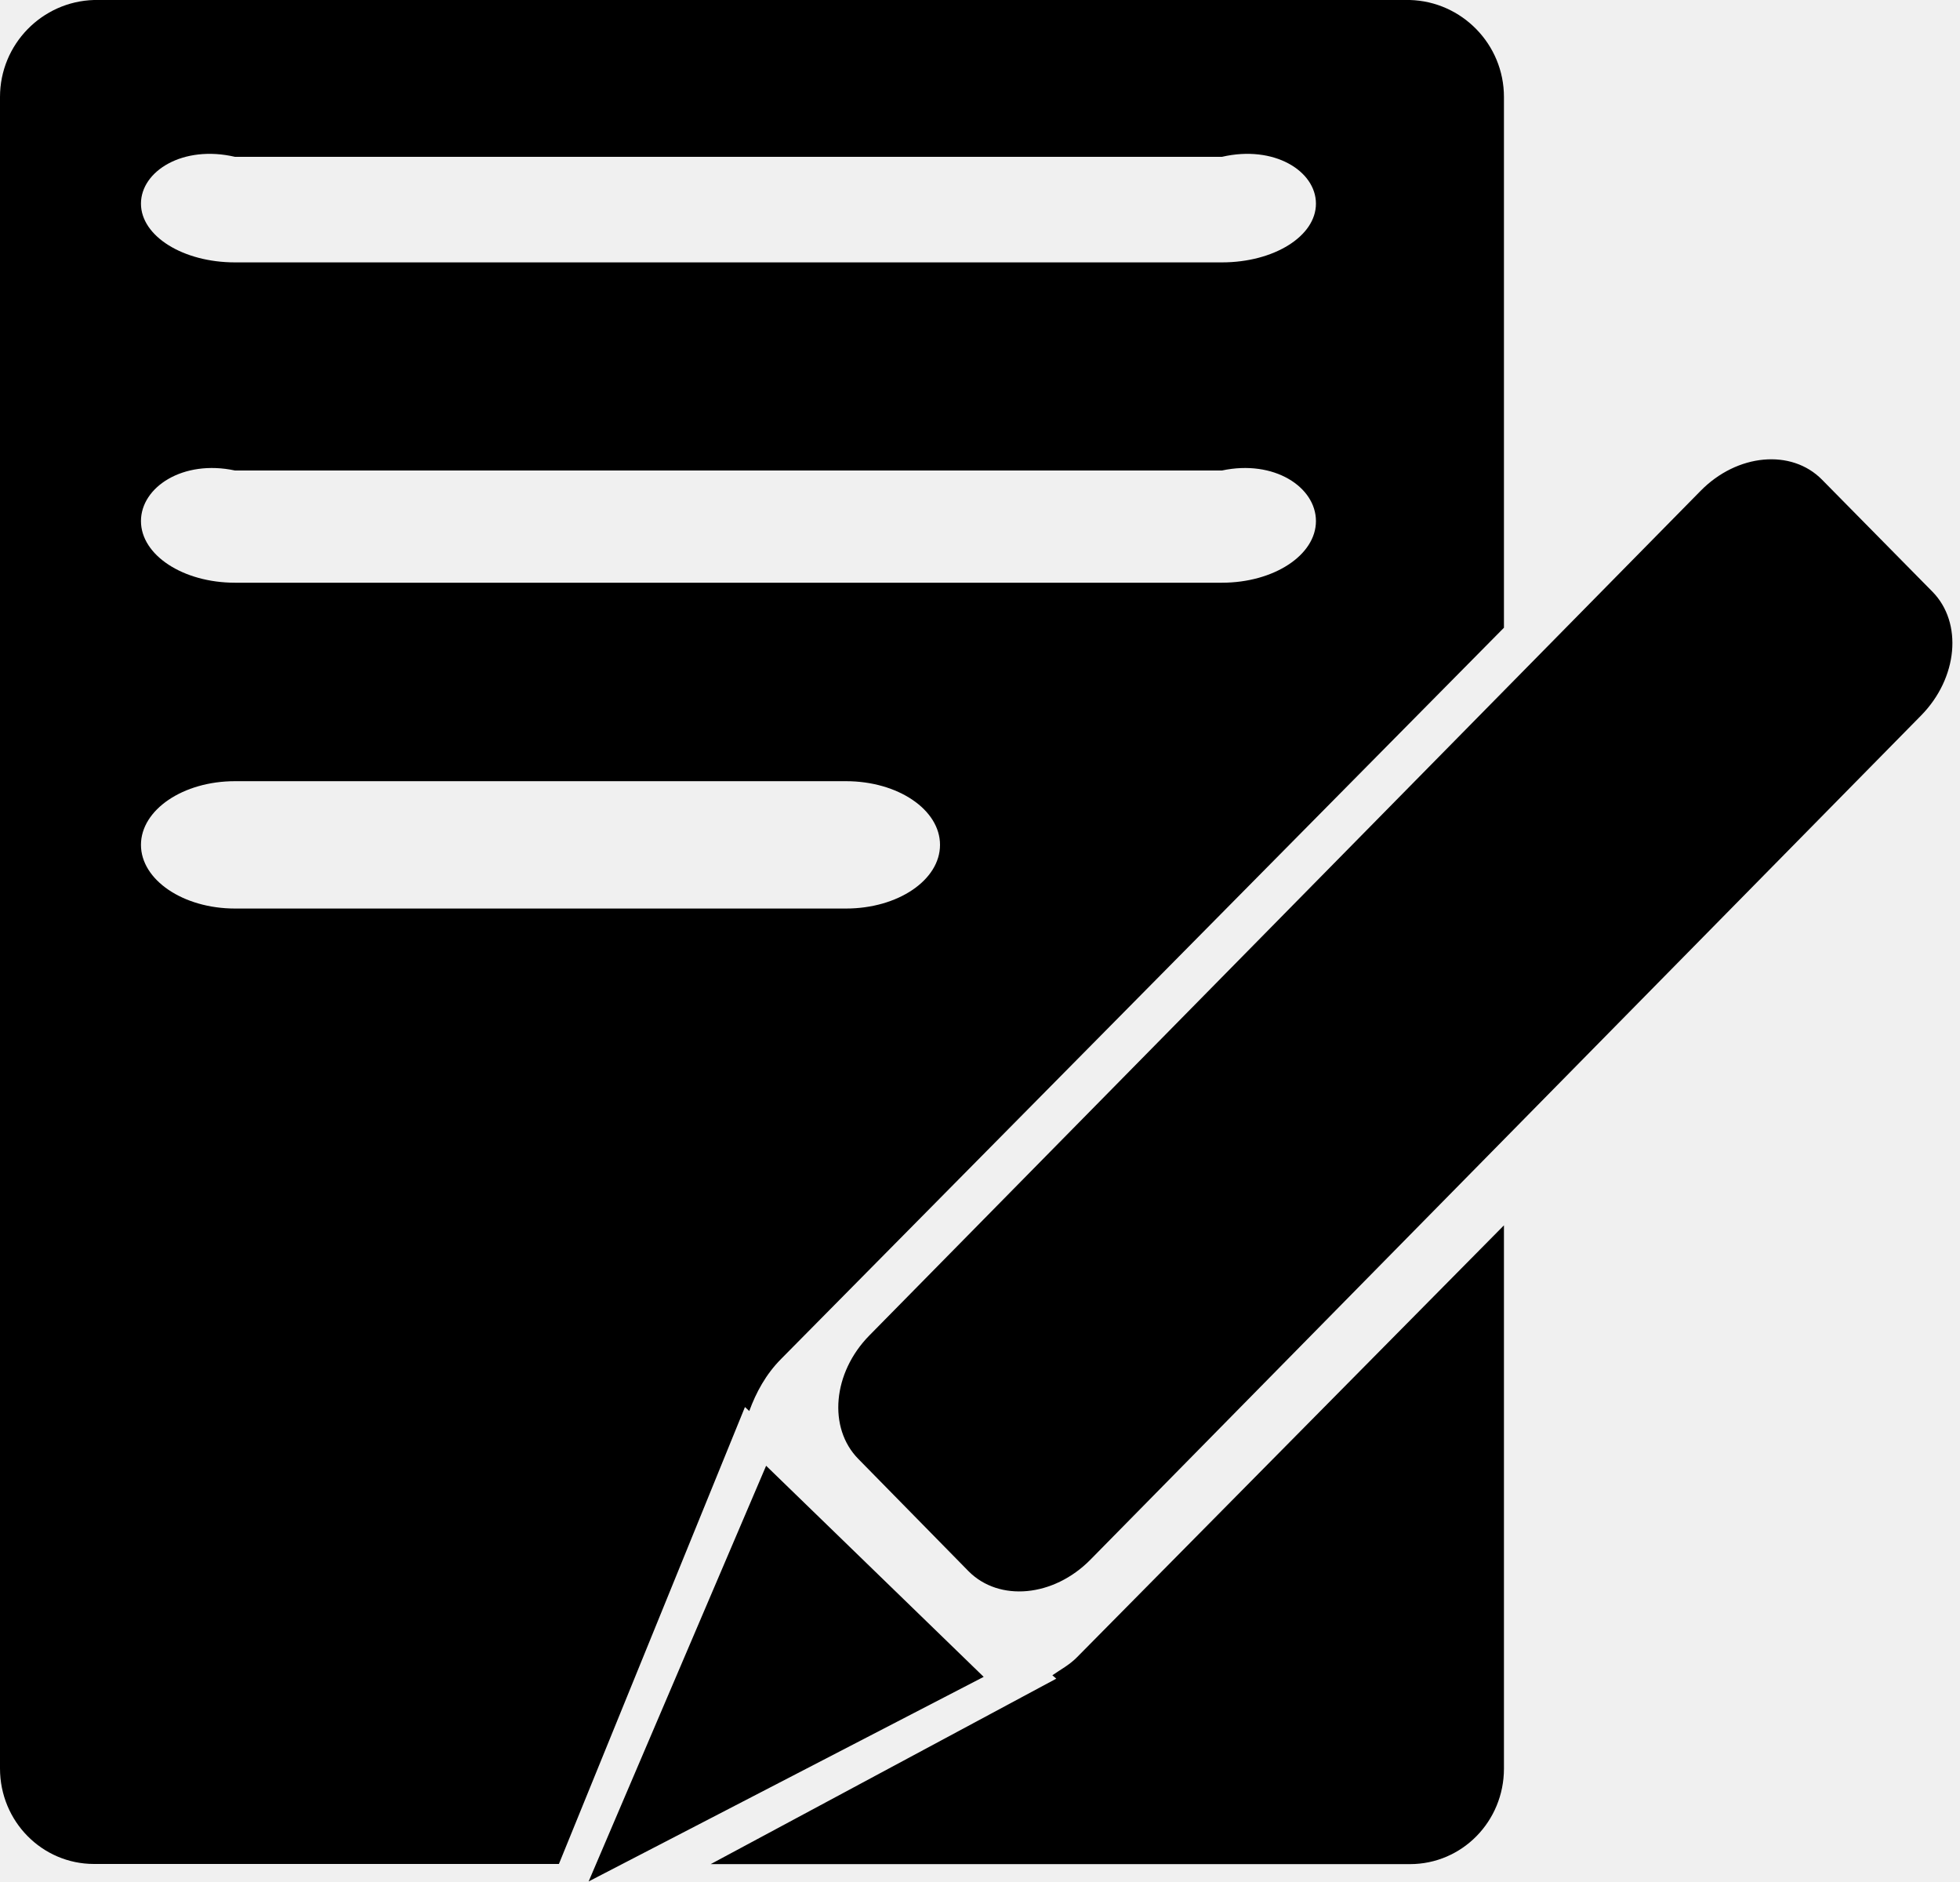
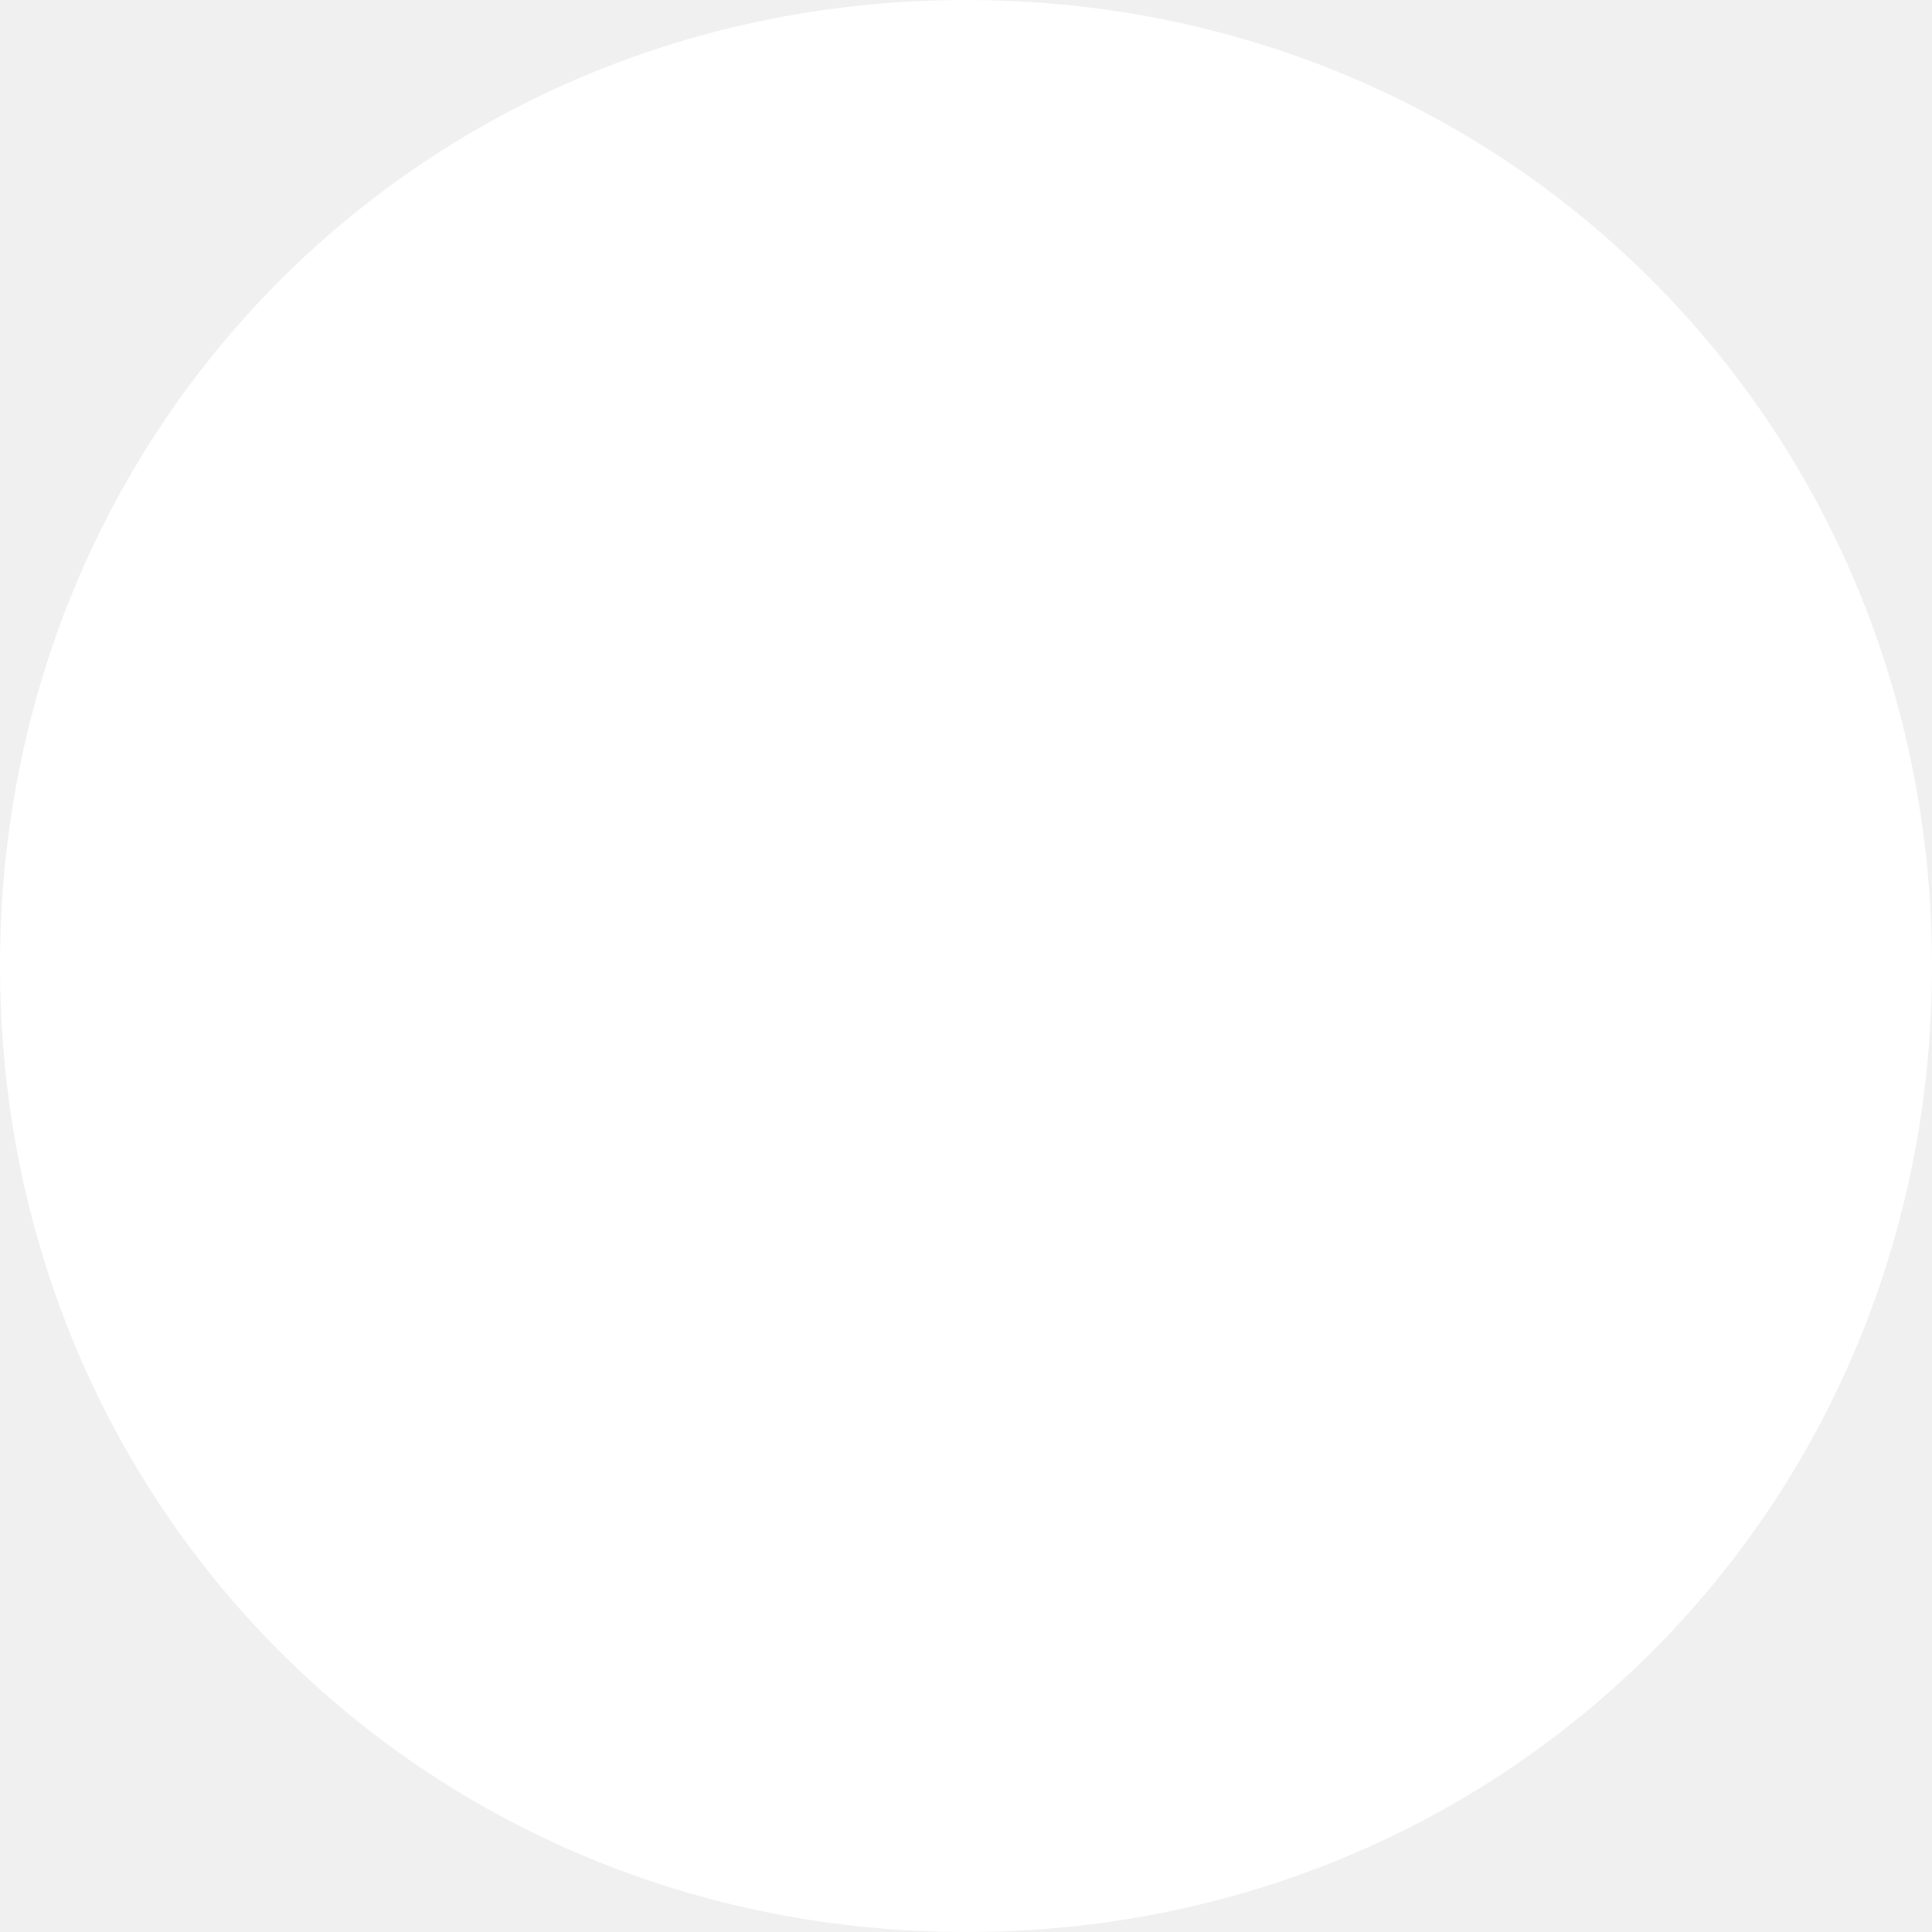
- <svg xmlns="http://www.w3.org/2000/svg" version="1.1" width="25px" height="24px">
-   <g transform="matrix(1 0 0 1 -1235 -128 )">
-     <path d="M 24.504 9.124  C 24.973 8.647  25.038 7.942  24.649 7.546  L 23.24 6.117  C 22.85 5.721  22.156 5.784  21.689 6.262  L 11.09 17.029  C 10.621 17.504  10.558 18.209  10.948 18.605  L 12.354 20.037  C 12.744 20.43  13.438 20.367  13.908 19.89  L 24.504 9.124  Z M 13.733 21.138  C 13.636 21.235  13.528 21.29  13.423 21.364  L 13.473 21.407  L 9.065 23.772  L 17.984 23.772  C 18.649 23.772  19.183 23.227  19.183 22.554  L 19.183 15.626  L 13.733 21.138  Z M 9.502 17.943  L 9.557 17.994  C 9.644 17.758  9.767 17.527  9.964 17.329  L 19.183 8.005  L 19.183 1.237  C 19.183 0.564  18.646 0.019  17.984 0  L 1.199 0  C 0.537 0.019  0 0.564  0 1.237  L 0 22.552  C 0 23.227  0.537 23.77  1.199 23.77  L 7.129 23.77  L 9.502 17.943  Z M 1.798 2.597  C 1.798 2.181  2.335 1.846  2.997 2  L 15.586 2  C 16.251 1.846  16.785 2.181  16.785 2.597  C 16.785 3.013  16.248 3.346  15.586 3.346  L 2.997 3.346  C 2.335 3.346  1.798 3.011  1.798 2.597  Z M 1.798 6.645  C 1.798 6.211  2.335 5.858  2.997 6  L 15.586 6  C 16.251 5.858  16.785 6.211  16.785 6.645  C 16.785 7.079  16.248 7.431  15.586 7.431  L 2.997 7.431  C 2.335 7.431  1.798 7.079  1.798 6.645  Z M 10.791 11.586  L 2.997 11.586  C 2.335 11.586  1.798 11.22  1.798 10.774  C 1.798 10.327  2.335 9.962  2.997 9.962  L 10.791 9.962  C 11.453 9.962  11.99 10.325  11.99 10.774  C 11.99 11.223  11.453 11.586  10.791 11.586  Z M 12.547 21.384  L 9.772 18.692  L 7.508 23.993  L 12.547 21.384  Z " fill-rule="nonzero" fill="#000000" stroke="none" transform="matrix(1 0 0 1 1235 128 )" />
+ <svg xmlns="http://www.w3.org/2000/svg" version="1.1" width="51px" height="51px">
+   <g transform="matrix(1 0 0 1 -764 -338 )">
+     <path d="M 789.5 338  C 803.78 338  815 349.22  815 363.5  C 815 377.78  803.78 389  789.5 389  C 775.22 389  764 377.78  764 363.5  C 764 349.22  775.22 338  789.5 338  Z " fill-rule="nonzero" fill="#ffffff" stroke="none" />
  </g>
</svg>
